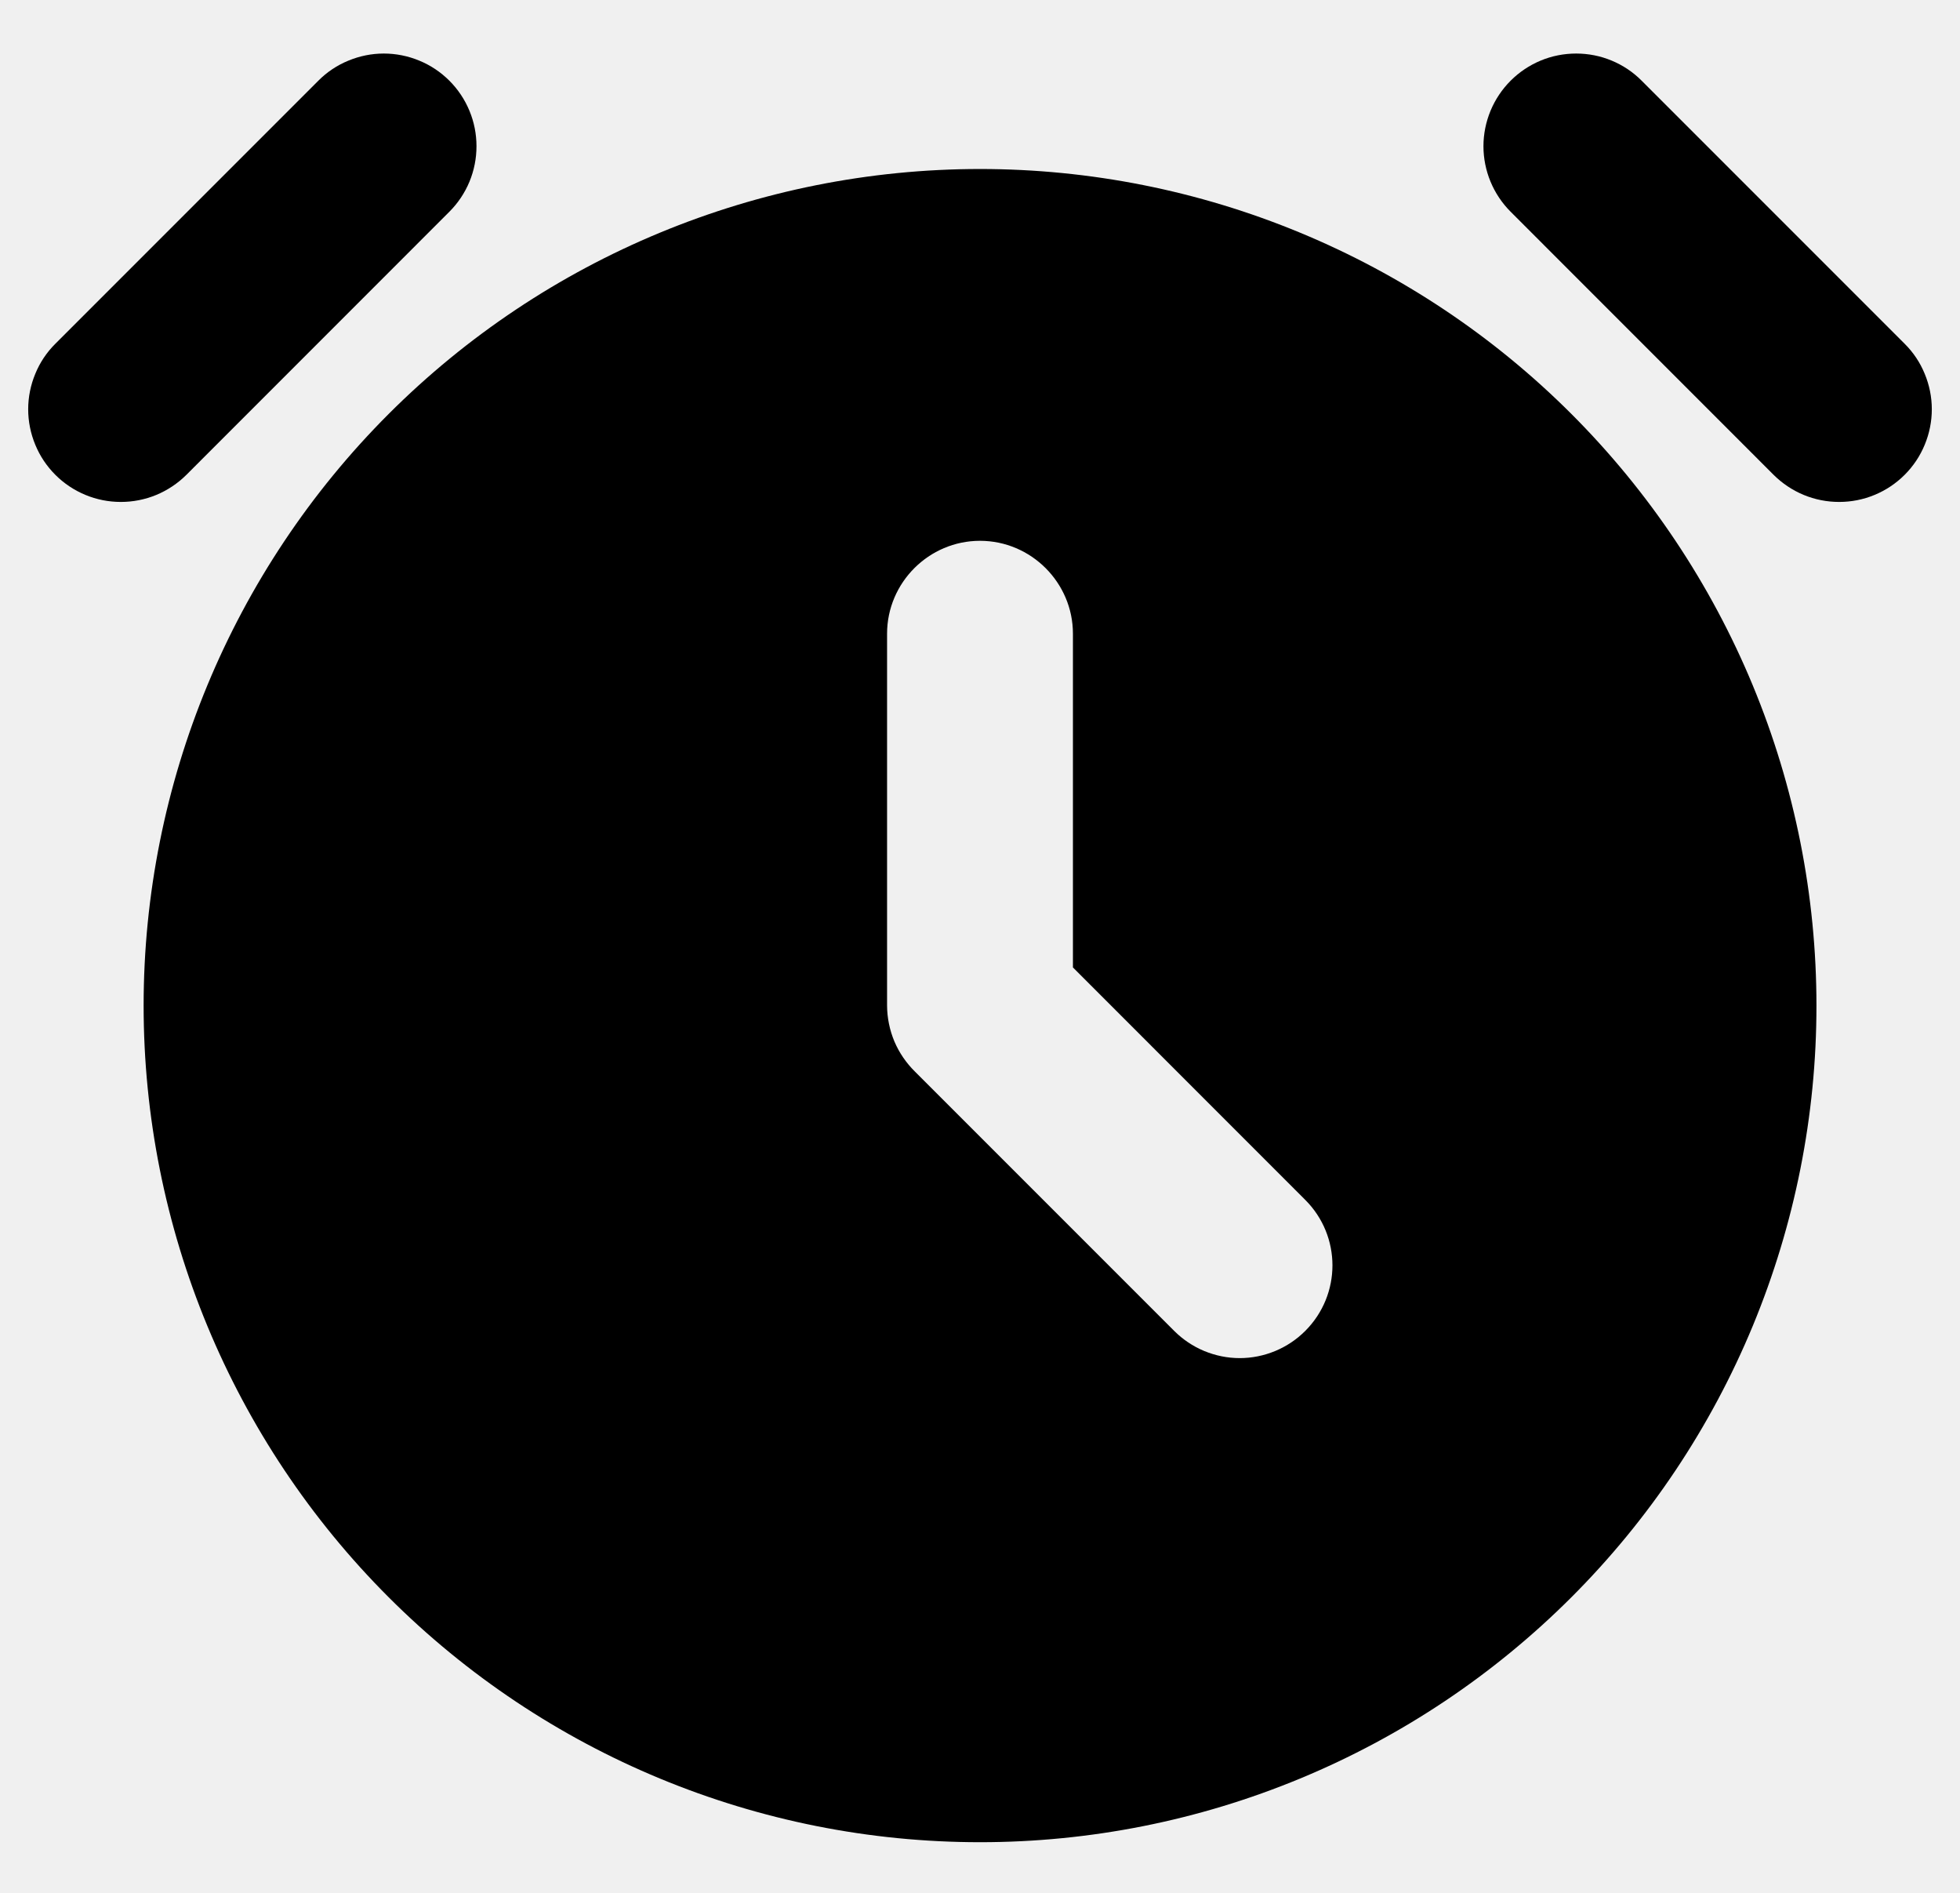
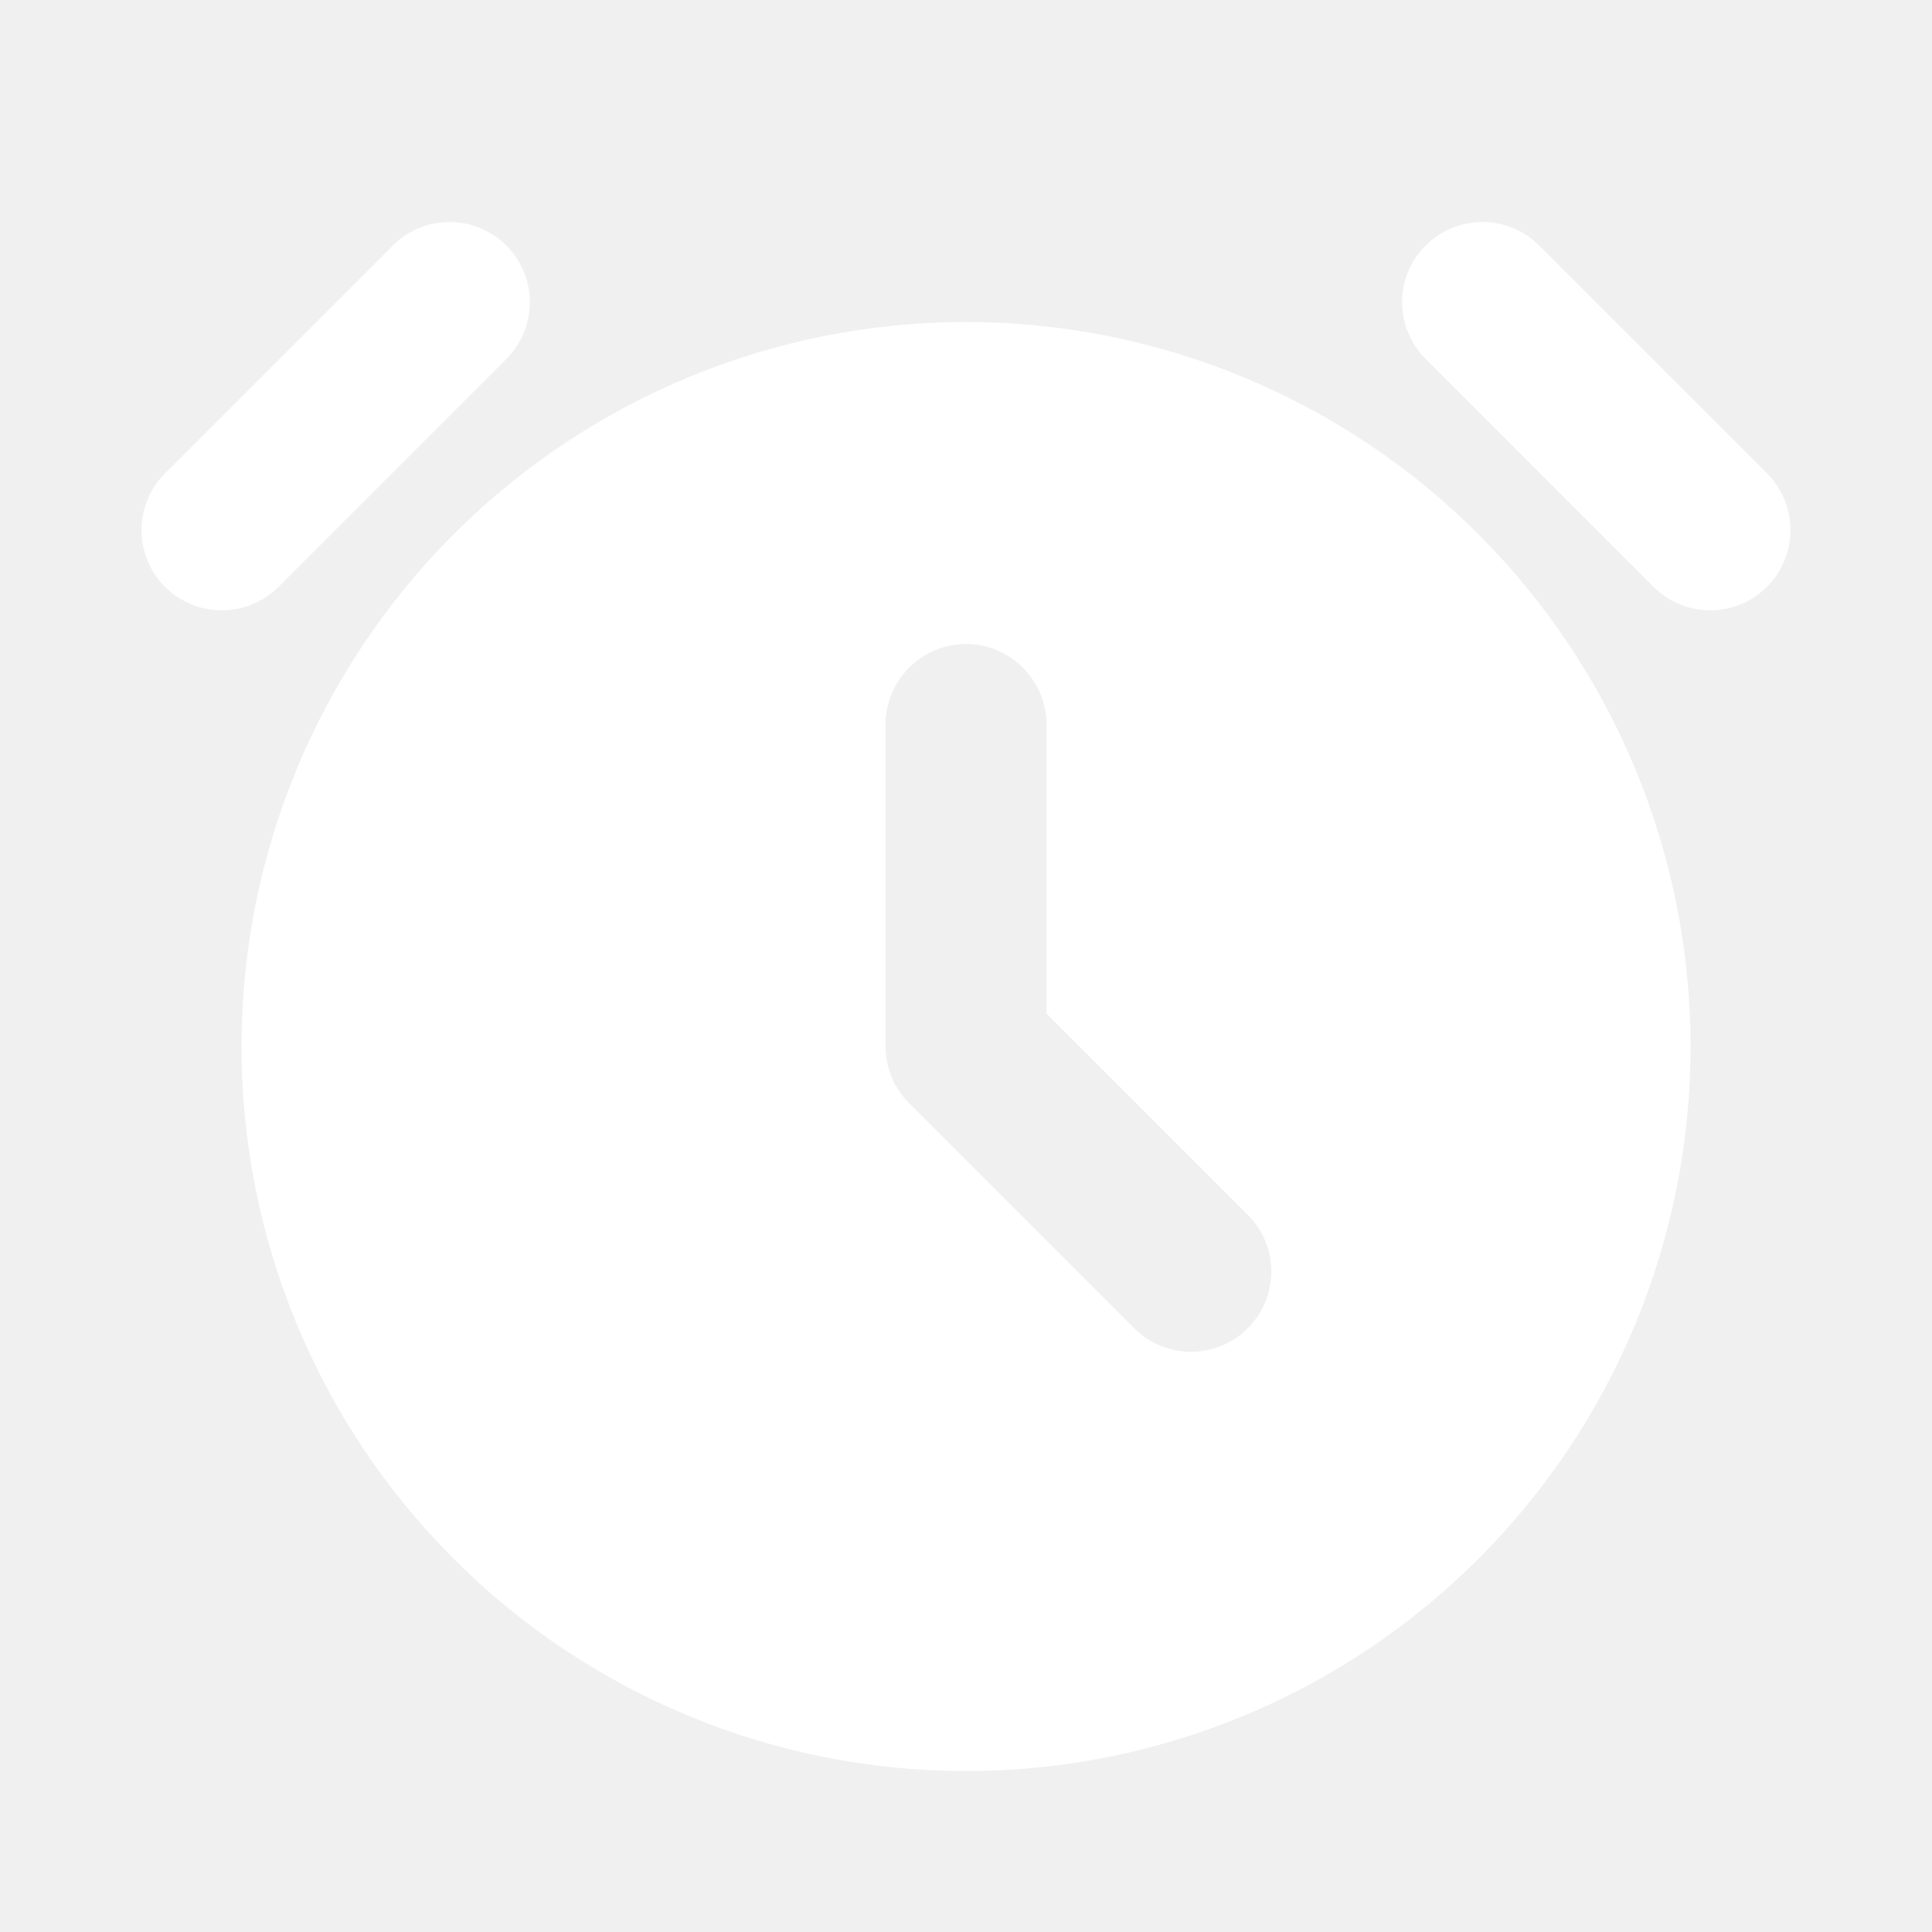
- <svg xmlns="http://www.w3.org/2000/svg" width="29" height="28" viewBox="0 0 29 28" fill="none">
-   <path d="M14.5 2.5C11.218 2.5 8.07 3.804 5.749 6.125C3.429 8.446 2.125 11.594 2.125 14.876C2.125 18.159 3.429 21.306 5.75 23.627C8.071 25.948 11.219 27.252 14.501 27.251C16.127 27.251 17.736 26.931 19.237 26.309C20.739 25.687 22.103 24.775 23.252 23.626C24.401 22.477 25.313 21.113 25.935 19.611C26.556 18.11 26.877 16.5 26.876 14.875C26.876 13.25 26.556 11.64 25.934 10.139C25.312 8.638 24.4 7.273 23.251 6.124C22.102 4.975 20.738 4.064 19.236 3.442C17.735 2.82 16.125 2.5 14.5 2.5ZM19.312 19.688C19.185 19.815 19.034 19.916 18.868 19.985C18.701 20.054 18.523 20.09 18.343 20.09C18.163 20.09 17.985 20.054 17.818 19.985C17.652 19.916 17.501 19.815 17.374 19.688L13.537 15.851C13.408 15.724 13.304 15.572 13.233 15.405C13.163 15.237 13.126 15.057 13.125 14.875V9.375C13.125 8.619 13.744 8 14.5 8C15.256 8 15.875 8.619 15.875 9.375V14.311L19.312 17.749C19.849 18.285 19.849 19.151 19.312 19.688ZM4.71 1.194L0.819 5.085C0.691 5.212 0.59 5.363 0.522 5.53C0.453 5.696 0.417 5.874 0.417 6.054C0.417 6.234 0.453 6.413 0.522 6.579C0.59 6.745 0.691 6.896 0.819 7.024C0.946 7.151 1.097 7.252 1.264 7.321C1.43 7.39 1.608 7.425 1.788 7.425C1.968 7.425 2.146 7.39 2.313 7.321C2.479 7.252 2.63 7.151 2.758 7.024L6.649 3.132C6.776 3.005 6.877 2.854 6.946 2.688C7.015 2.521 7.05 2.343 7.05 2.163C7.05 1.983 7.015 1.805 6.946 1.639C6.877 1.472 6.776 1.321 6.649 1.194C6.521 1.066 6.37 0.965 6.204 0.897C6.038 0.828 5.859 0.792 5.679 0.792C5.499 0.792 5.321 0.828 5.155 0.897C4.988 0.965 4.837 1.066 4.71 1.194ZM22.351 1.194C22.224 1.321 22.123 1.472 22.054 1.638C21.985 1.805 21.949 1.983 21.949 2.163C21.949 2.343 21.985 2.522 22.054 2.688C22.123 2.854 22.224 3.005 22.351 3.132L26.242 7.024C26.37 7.151 26.521 7.252 26.687 7.321C26.854 7.39 27.032 7.425 27.212 7.425C27.392 7.425 27.57 7.39 27.736 7.321C27.903 7.252 28.054 7.151 28.181 7.024C28.309 6.896 28.41 6.745 28.478 6.579C28.547 6.413 28.583 6.234 28.583 6.054C28.583 5.874 28.547 5.696 28.478 5.53C28.41 5.363 28.309 5.212 28.181 5.085L24.29 1.194C24.163 1.066 24.012 0.965 23.845 0.896C23.679 0.827 23.501 0.792 23.321 0.792C23.141 0.792 22.962 0.827 22.796 0.896C22.63 0.965 22.479 1.066 22.351 1.194Z" fill="black" />
+ <svg xmlns="http://www.w3.org/2000/svg" width="33" height="33" viewBox="0 0 33 33" fill="none">
+   <path d="M16.5 5.5C13.218 5.5 10.07 6.804 7.749 9.125C5.429 11.446 4.125 14.594 4.125 17.876C4.125 21.159 5.429 24.306 7.75 26.627C10.071 28.948 13.219 30.252 16.501 30.251C18.127 30.251 19.736 29.931 21.237 29.309C22.739 28.687 24.103 27.775 25.252 26.626C26.401 25.477 27.313 24.113 27.935 22.611C28.556 21.11 28.877 19.5 28.876 17.875C28.876 16.25 28.556 14.64 27.934 13.139C27.312 11.638 26.4 10.273 25.251 9.124C24.102 7.975 22.738 7.064 21.236 6.442C19.735 5.82 18.125 5.5 16.5 5.5ZM21.312 22.688C21.185 22.815 21.034 22.916 20.868 22.985C20.701 23.054 20.523 23.09 20.343 23.09C20.163 23.09 19.985 23.054 19.818 22.985C19.652 22.916 19.501 22.815 19.374 22.688L15.537 18.851C15.408 18.724 15.304 18.572 15.233 18.404C15.163 18.237 15.126 18.057 15.125 17.875V12.375C15.125 11.619 15.744 11 16.5 11C17.256 11 17.875 11.619 17.875 12.375V17.311L21.312 20.749C21.849 21.285 21.849 22.151 21.312 22.688ZM6.71 4.194L2.819 8.085C2.691 8.212 2.59 8.363 2.522 8.53C2.453 8.696 2.417 8.874 2.417 9.054C2.417 9.234 2.453 9.413 2.522 9.579C2.59 9.745 2.691 9.896 2.819 10.024C2.946 10.151 3.097 10.252 3.264 10.321C3.43 10.39 3.608 10.425 3.788 10.425C3.968 10.425 4.146 10.39 4.313 10.321C4.479 10.252 4.63 10.151 4.758 10.024L8.649 6.132C8.776 6.005 8.877 5.854 8.946 5.688C9.015 5.521 9.05 5.343 9.05 5.163C9.05 4.983 9.015 4.805 8.946 4.638C8.877 4.472 8.776 4.321 8.649 4.194C8.521 4.066 8.37 3.965 8.204 3.897C8.038 3.828 7.859 3.792 7.679 3.792C7.499 3.792 7.321 3.828 7.155 3.897C6.988 3.965 6.837 4.066 6.71 4.194ZM24.351 4.194C24.224 4.321 24.123 4.472 24.054 4.638C23.985 4.805 23.949 4.983 23.949 5.163C23.949 5.343 23.985 5.522 24.054 5.688C24.123 5.854 24.224 6.005 24.351 6.132L28.242 10.024C28.37 10.151 28.521 10.252 28.687 10.321C28.854 10.39 29.032 10.425 29.212 10.425C29.392 10.425 29.57 10.39 29.736 10.321C29.903 10.252 30.054 10.151 30.181 10.024C30.309 9.896 30.41 9.745 30.478 9.579C30.547 9.413 30.583 9.234 30.583 9.054C30.583 8.874 30.547 8.696 30.478 8.53C30.41 8.363 30.309 8.212 30.181 8.085L26.29 4.194C26.163 4.066 26.012 3.965 25.845 3.896C25.679 3.827 25.501 3.792 25.321 3.792C25.141 3.792 24.962 3.827 24.796 3.896C24.63 3.965 24.479 4.066 24.351 4.194Z" fill="white" />
</svg>
